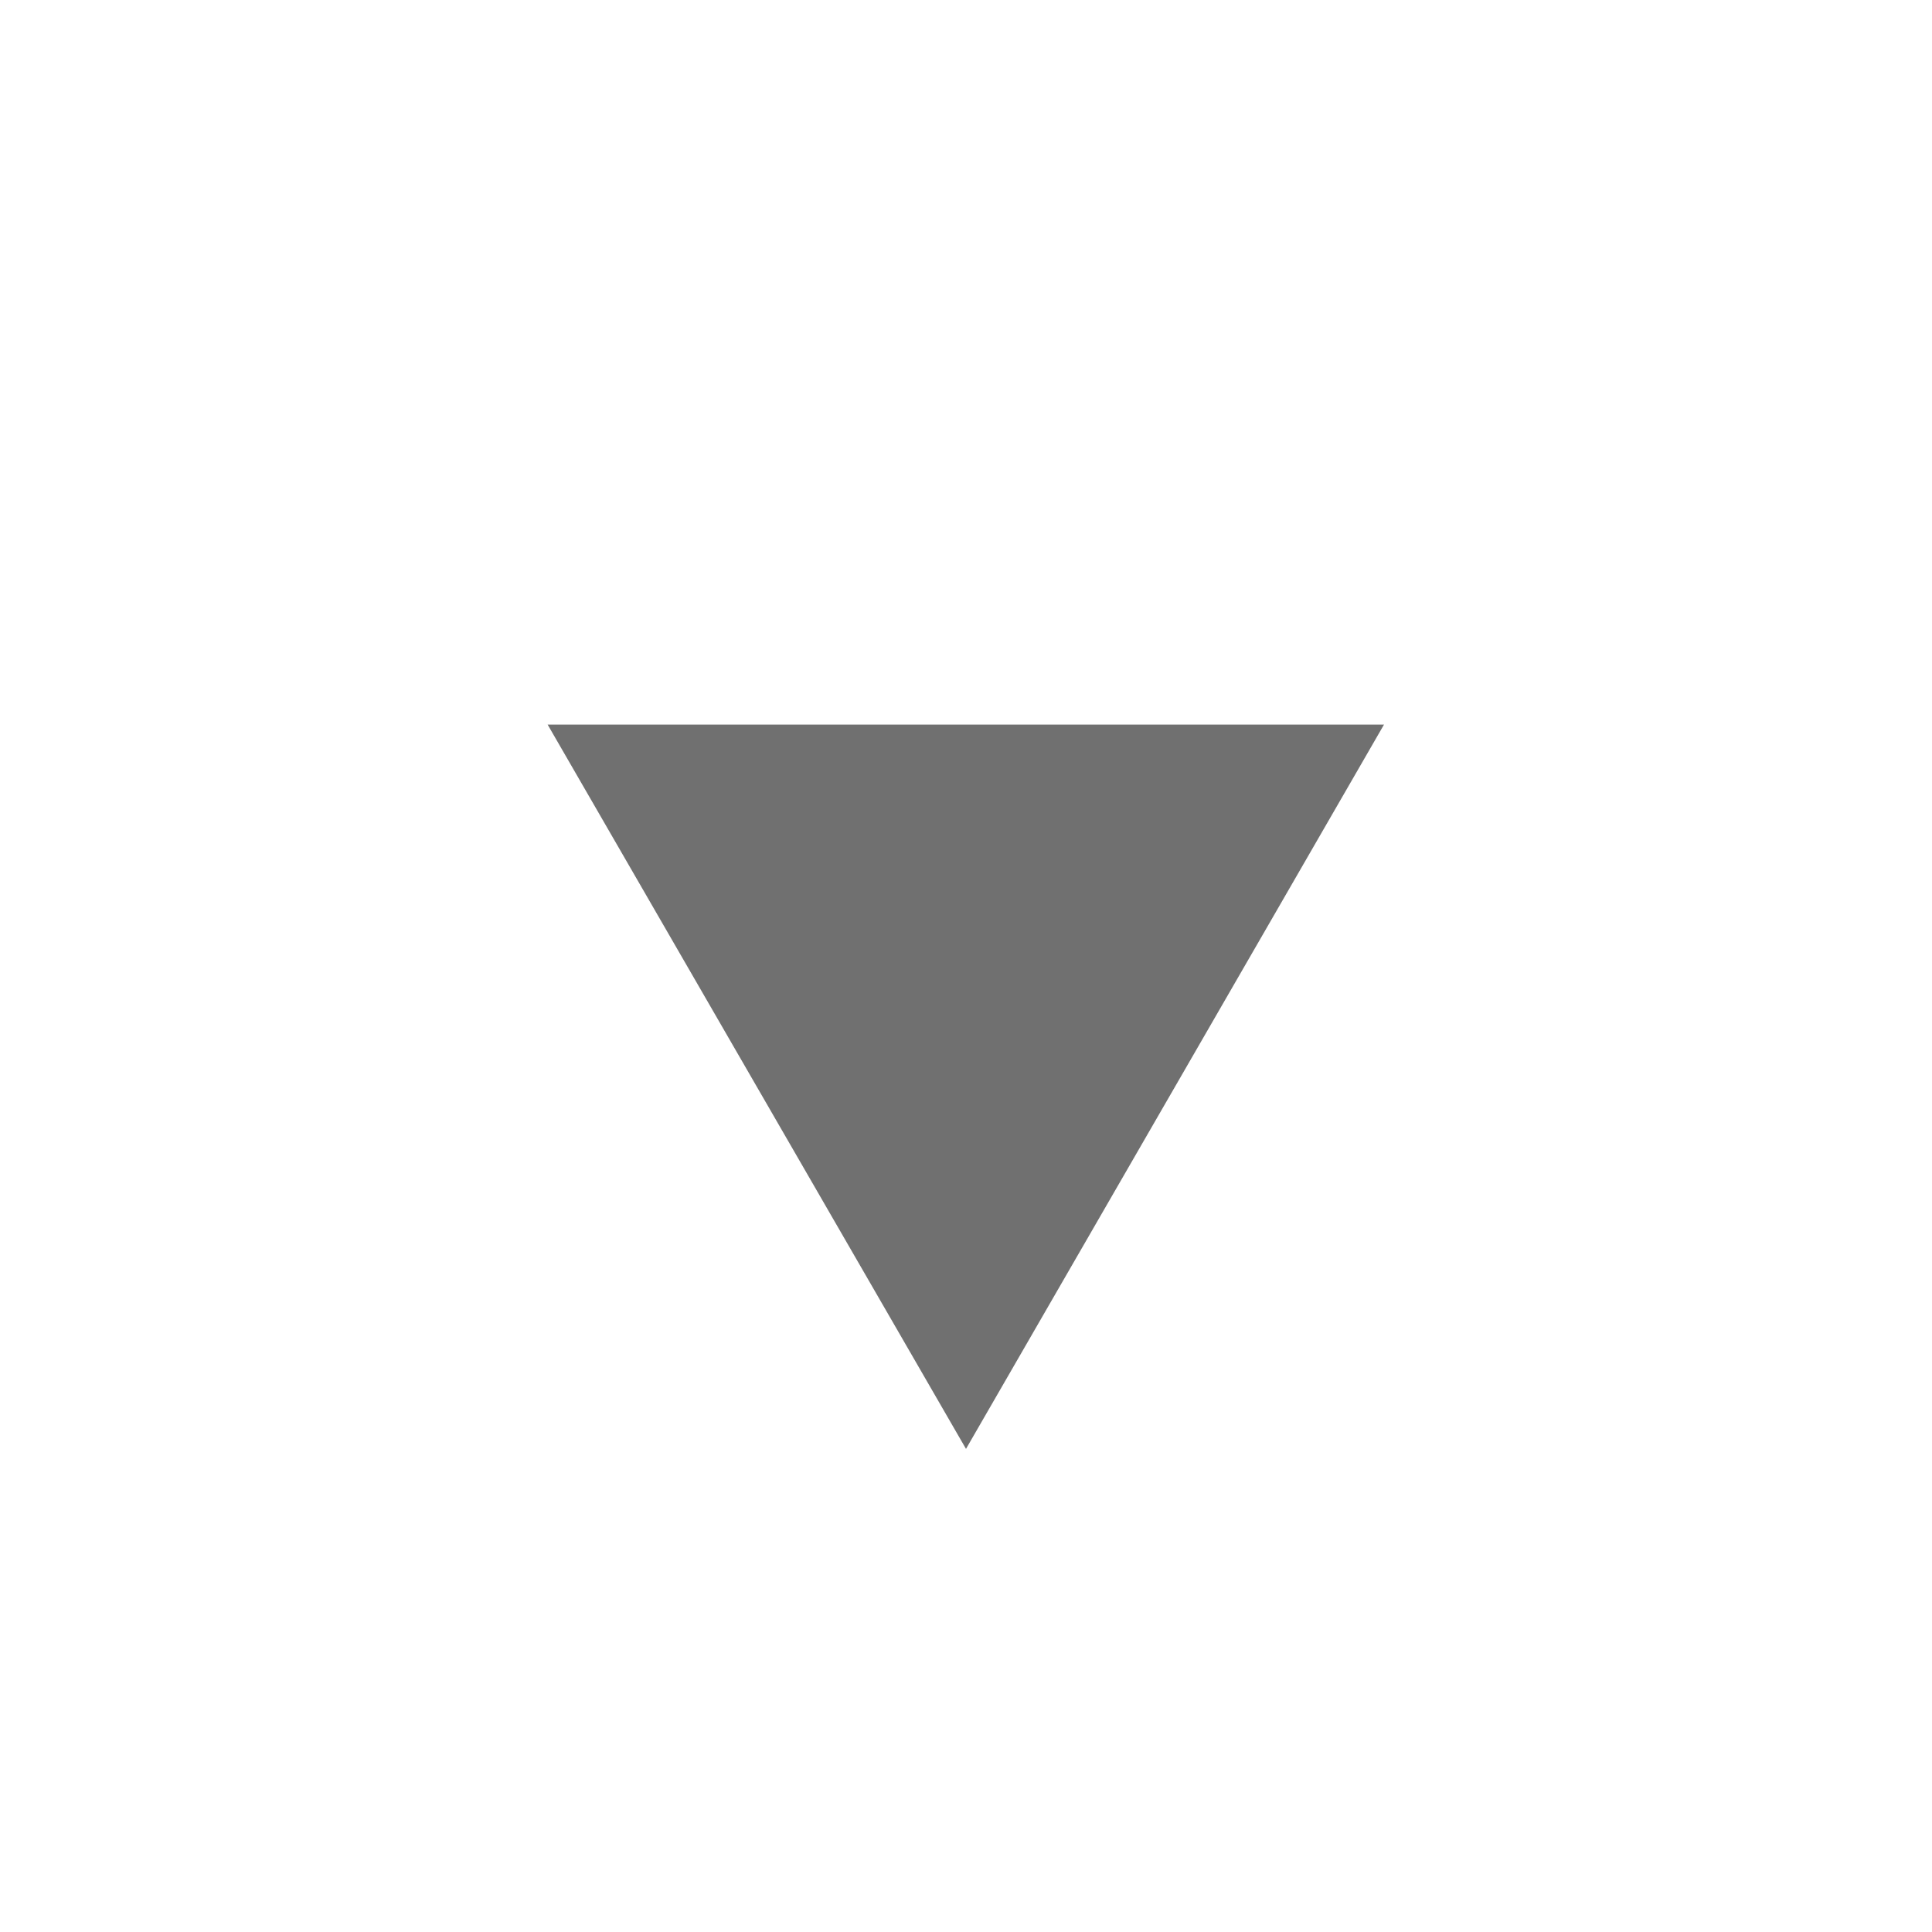
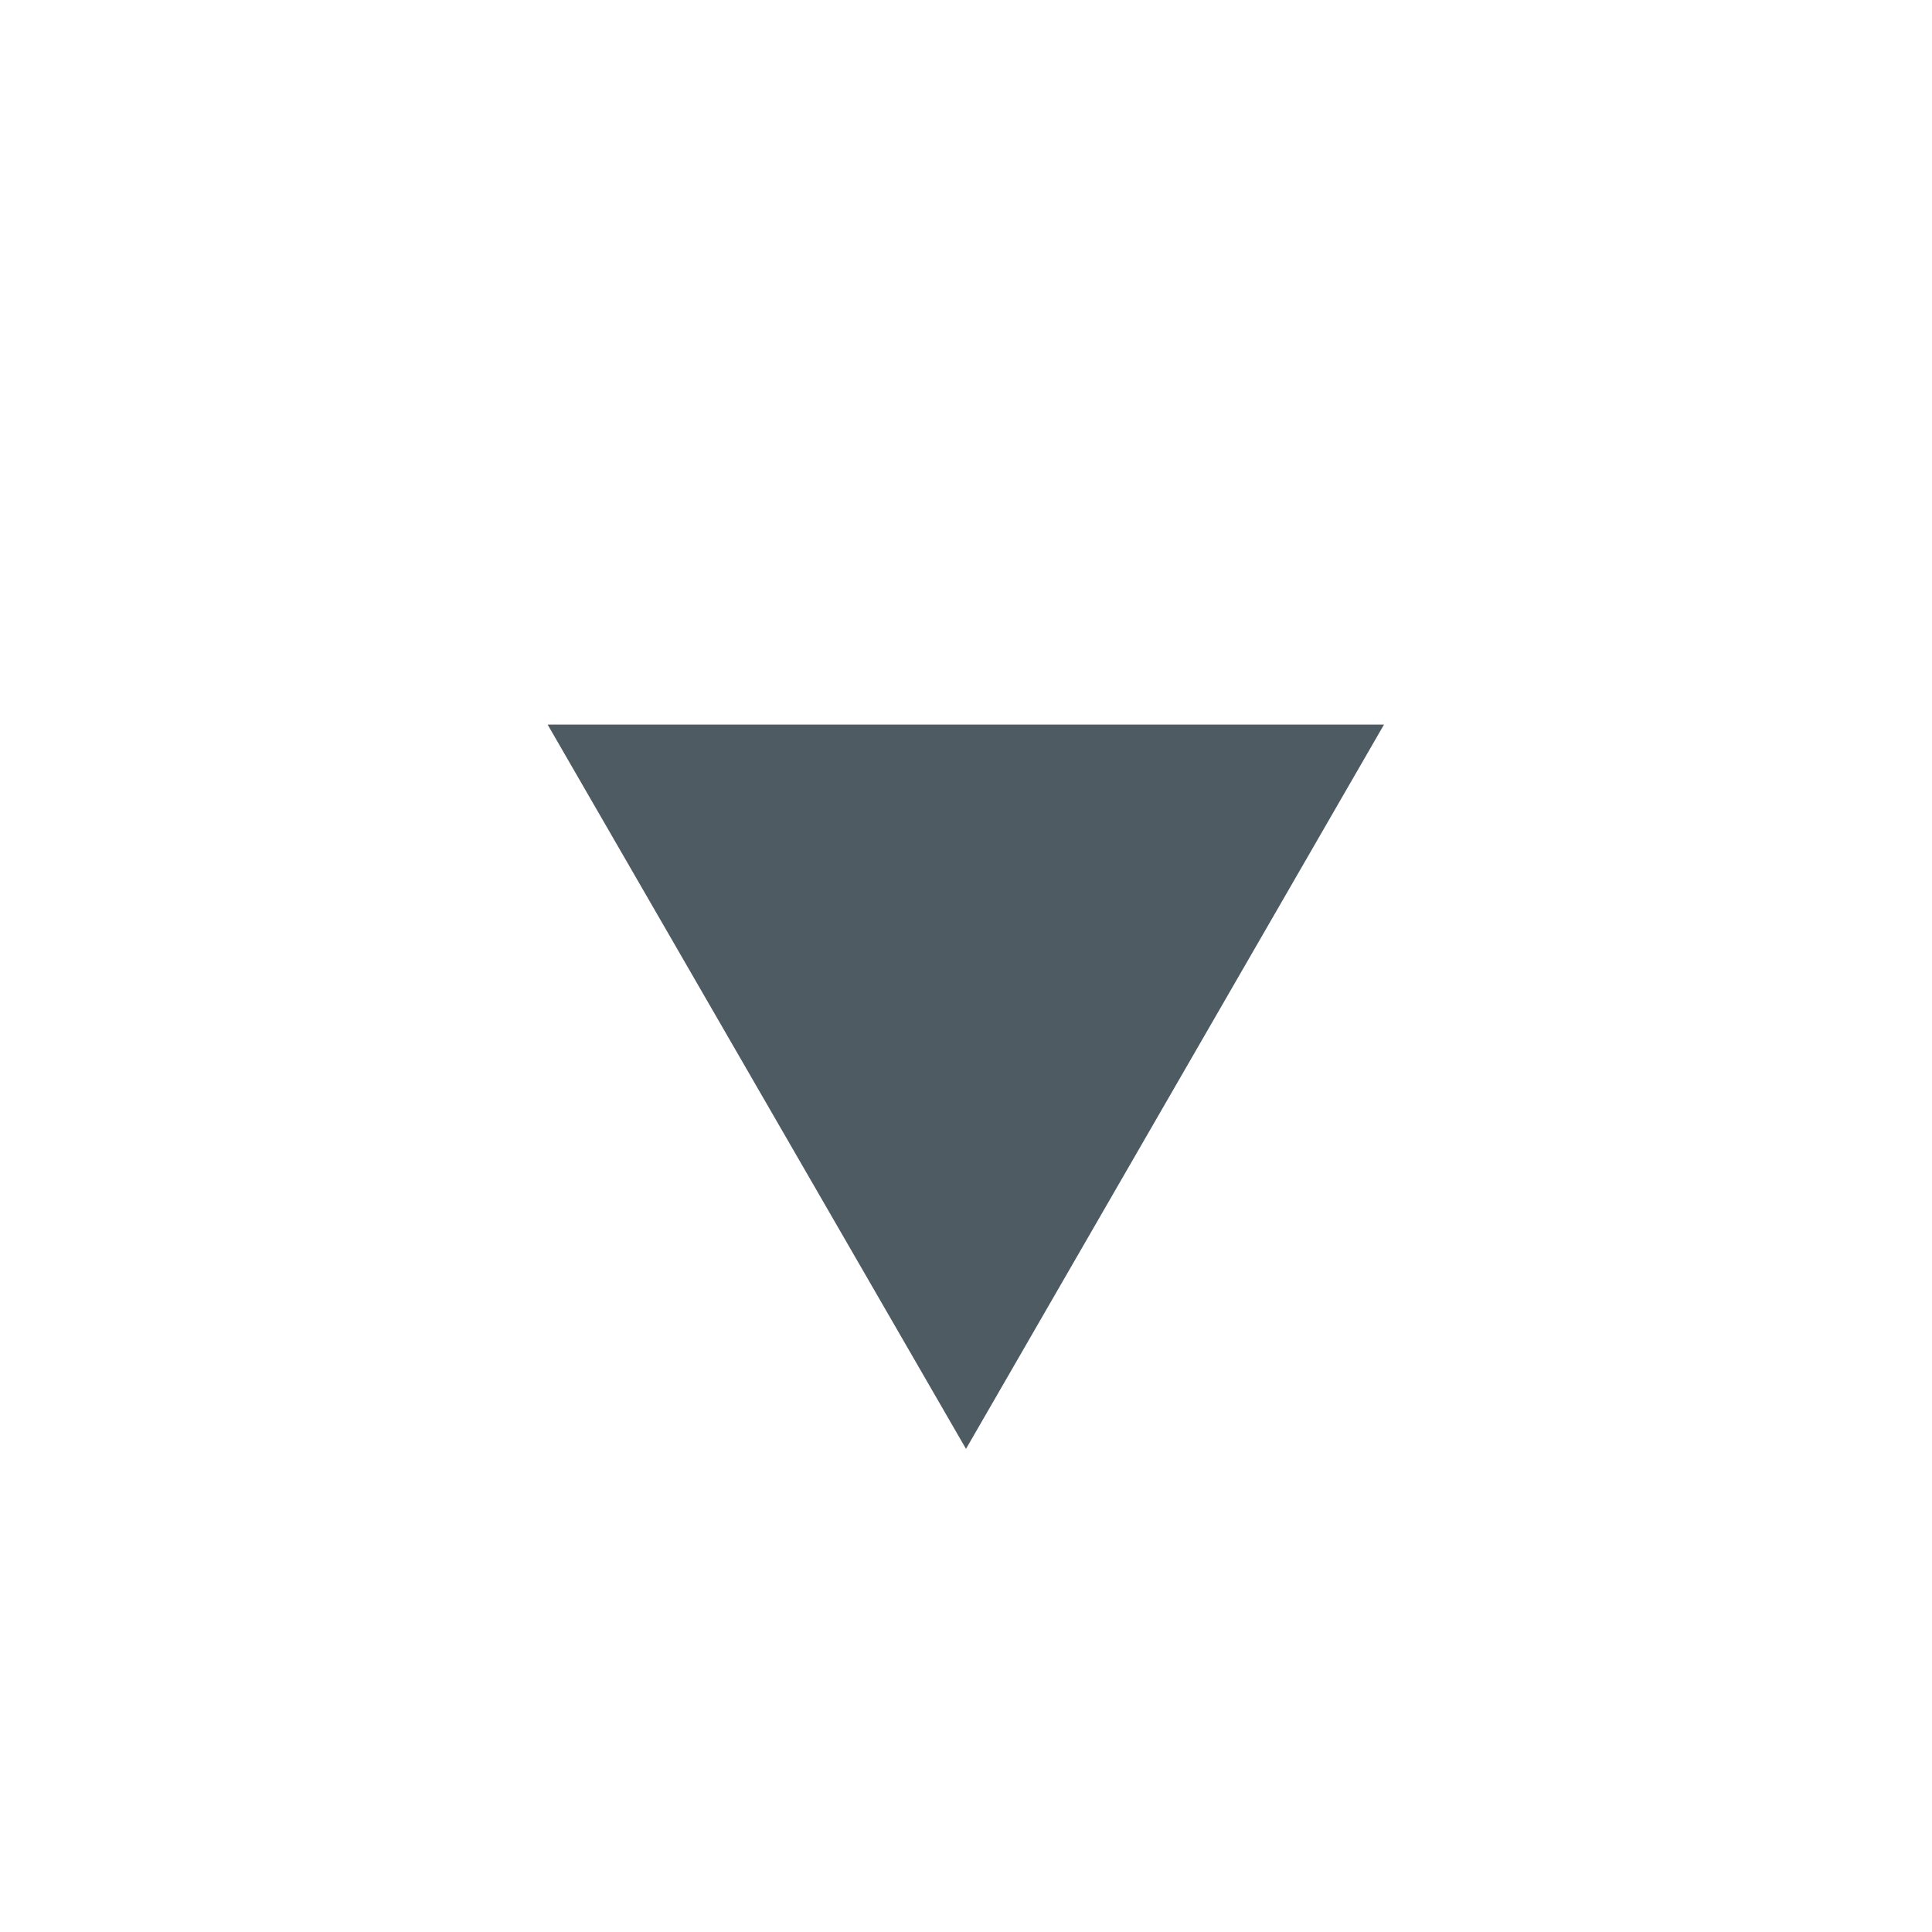
<svg xmlns="http://www.w3.org/2000/svg" width="20" height="20" viewBox="0 0 5.292 5.292" version="1.1" id="svg8">
  <defs id="defs2" />
  <g id="layer1" transform="translate(0,-291.7083)">
    <g id="g847" transform="matrix(0.05207439,0,0,0.05207453,-0.9012516,282.412)">
      <g id="g851">
        <g id="g1059" transform="matrix(1.998622,0,0,1.998619,17.32448,-313.5231)">
          <path style="opacity:1;fill:none;fill-opacity:0.494;stroke:#ffffff00;stroke-width:0.07;stroke-linecap:round;stroke-linejoin:round;stroke-miterlimit:4;stroke-dasharray:none;stroke-dashoffset:0;stroke-opacity:1;paint-order:stroke fill markers" d="M 25.4,271.6 -8.0000008e-7,246.2 H 50.8 Z" id="path883" />
          <path id="path880" d="m 25.4,271.6 25.4,25.4 H 0 Z" style="opacity:1;fill:none;fill-opacity:0.494;stroke:#ffffff00;stroke-width:0.07;stroke-linecap:round;stroke-linejoin:round;stroke-miterlimit:4;stroke-dasharray:none;stroke-dashoffset:0;stroke-opacity:1;paint-order:stroke fill markers" />
          <rect ry="5.053" y="253.849" x="7.649" height="35.529" width="35.529" id="rect870" style="opacity:1;fill:none;fill-opacity:0.494;stroke:#ffffff00;stroke-width:0.062;stroke-linecap:round;stroke-linejoin:round;stroke-miterlimit:4;stroke-dasharray:none;stroke-dashoffset:0;stroke-opacity:1;paint-order:stroke fill markers" />
          <circle r="25.397" cy="271.6" cx="25.4" id="path872" style="opacity:1;fill:none;fill-opacity:0.494;stroke:#ffffff00;stroke-width:0.076;stroke-linecap:round;stroke-linejoin:round;stroke-miterlimit:4;stroke-dasharray:none;stroke-dashoffset:0;stroke-opacity:1;paint-order:stroke fill markers" />
          <circle transform="rotate(-45)" cx="-174.09" cy="210.011" r="12.656" id="path876" style="opacity:1;fill:none;fill-opacity:0.494;stroke:#ffffff00;stroke-width:0.074;stroke-linecap:round;stroke-linejoin:round;stroke-miterlimit:4;stroke-dasharray:none;stroke-dashoffset:0;stroke-opacity:1;paint-order:stroke fill markers" />
          <path id="path904" d="m 25.4,271.6 -25.4,25.4 v -50.8 z" style="opacity:1;fill:none;fill-opacity:0.494;stroke:#ffffff00;stroke-width:0.07;stroke-linecap:round;stroke-linejoin:round;stroke-miterlimit:4;stroke-dasharray:none;stroke-dashoffset:0;stroke-opacity:1;paint-order:stroke fill markers" />
          <path style="opacity:1;fill:none;fill-opacity:0.494;stroke:#ffffff00;stroke-width:0.07;stroke-linecap:round;stroke-linejoin:round;stroke-miterlimit:4;stroke-dasharray:none;stroke-dashoffset:0;stroke-opacity:1;paint-order:stroke fill markers" d="m 25.4,271.6 25.4,-25.4 v 50.8 z" id="path906" />
          <rect ry="5.051" y="256.393" x="2.566" height="30.44" width="45.694" id="rect837" style="opacity:1;fill:none;fill-opacity:0.494;stroke:#ffffff00;stroke-width:0.066;stroke-linecap:round;stroke-linejoin:round;stroke-miterlimit:4;stroke-dasharray:none;stroke-dashoffset:0;stroke-opacity:1;paint-order:stroke fill markers" />
          <rect style="opacity:1;fill:none;fill-opacity:0.494;stroke:#ffffff00;stroke-width:0.066;stroke-linecap:round;stroke-linejoin:round;stroke-miterlimit:4;stroke-dasharray:none;stroke-dashoffset:0;stroke-opacity:1;paint-order:stroke fill markers" id="rect831" width="45.694" height="30.441" x="248.766" y="-40.633" ry="5.051" transform="rotate(90)" />
        </g>
      </g>
    </g>
    <path style="opacity:1;fill:#ffc107;fill-opacity:1;stroke:none;stroke-width:0.386;stroke-miterlimit:4;stroke-dasharray:none;stroke-opacity:1" d="m 50.206,401.677 c 110.217,0.713 55.109,0.356 0,0 z" id="rect997" />
-     <path style="fill:#707070;stroke:none;stroke-width:0.529;stroke-linecap:square;stroke-linejoin:miter;stroke-miterlimit:4;stroke-dasharray:none" id="path853" d="m -2.646,-295.677 1.146,1.984 -2.291,0 z" transform="scale(-1)" />
+     <path style="fill:#4f5b62;stroke:none;stroke-width:0.529;stroke-linecap:square;stroke-linejoin:miter;stroke-miterlimit:4;stroke-dasharray:none" id="path853" d="m -2.646,-295.677 1.146,1.984 -2.291,0 z" transform="scale(-1)" />
  </g>
</svg>
